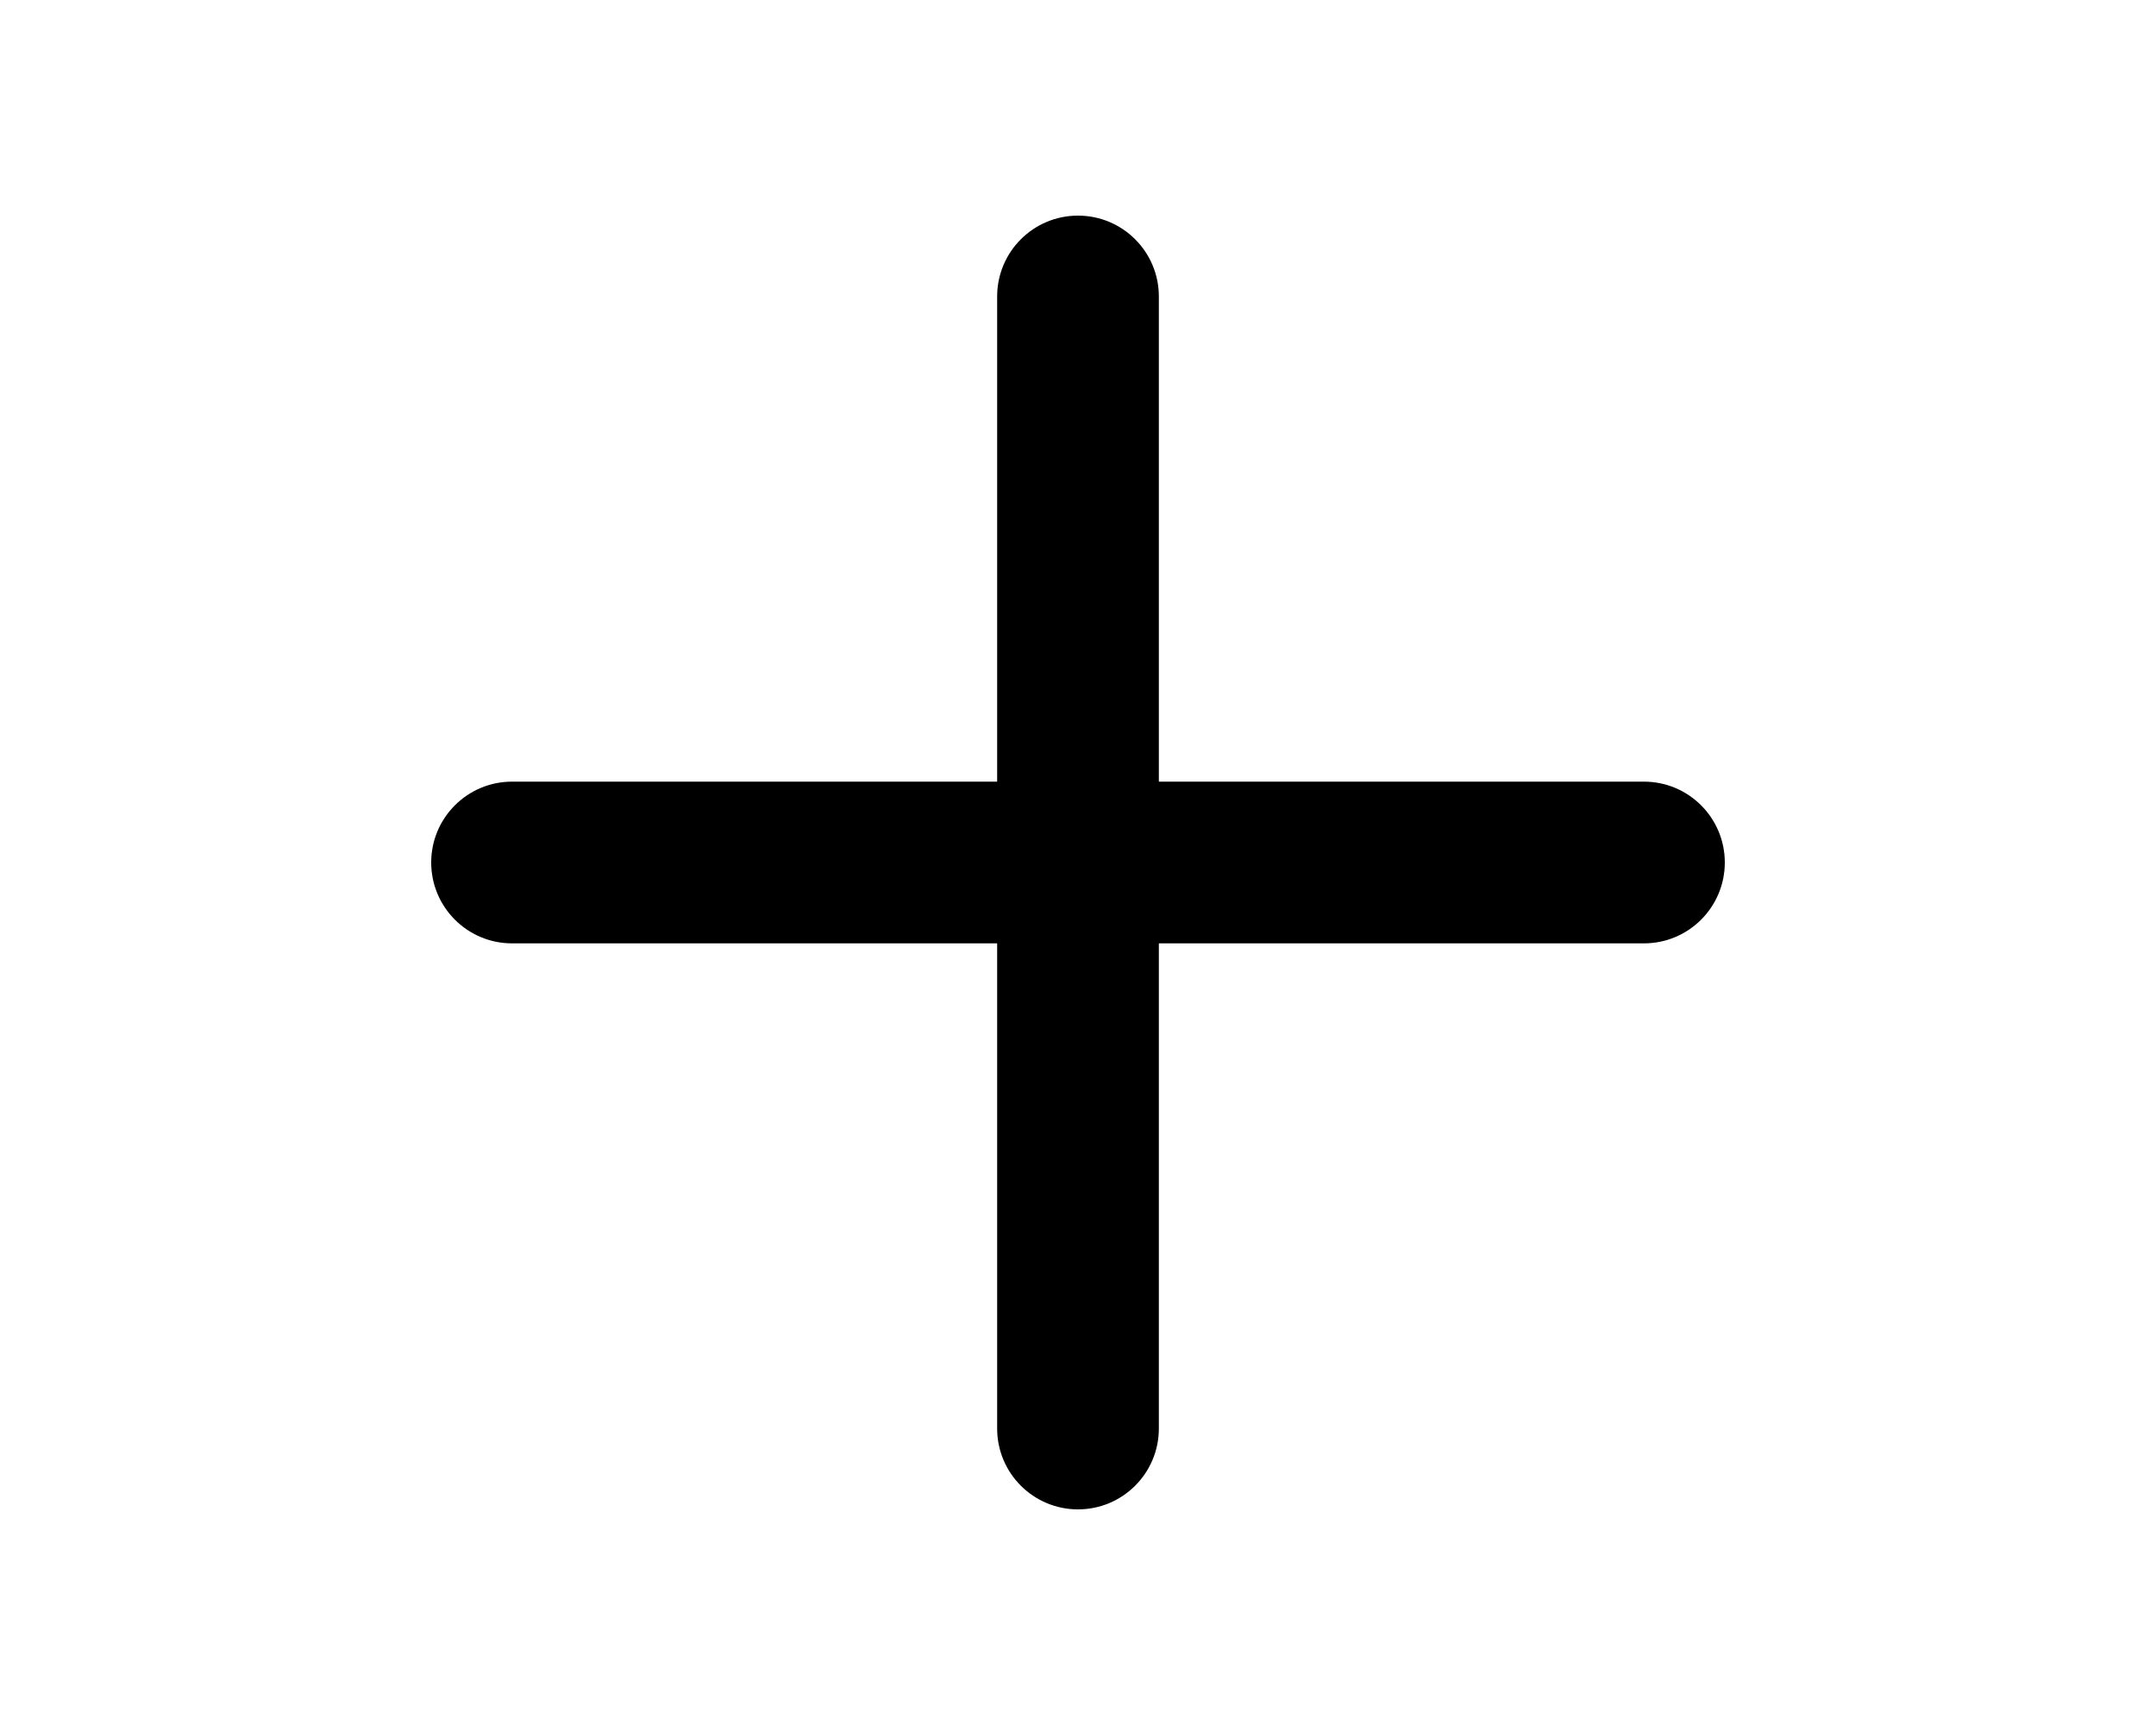
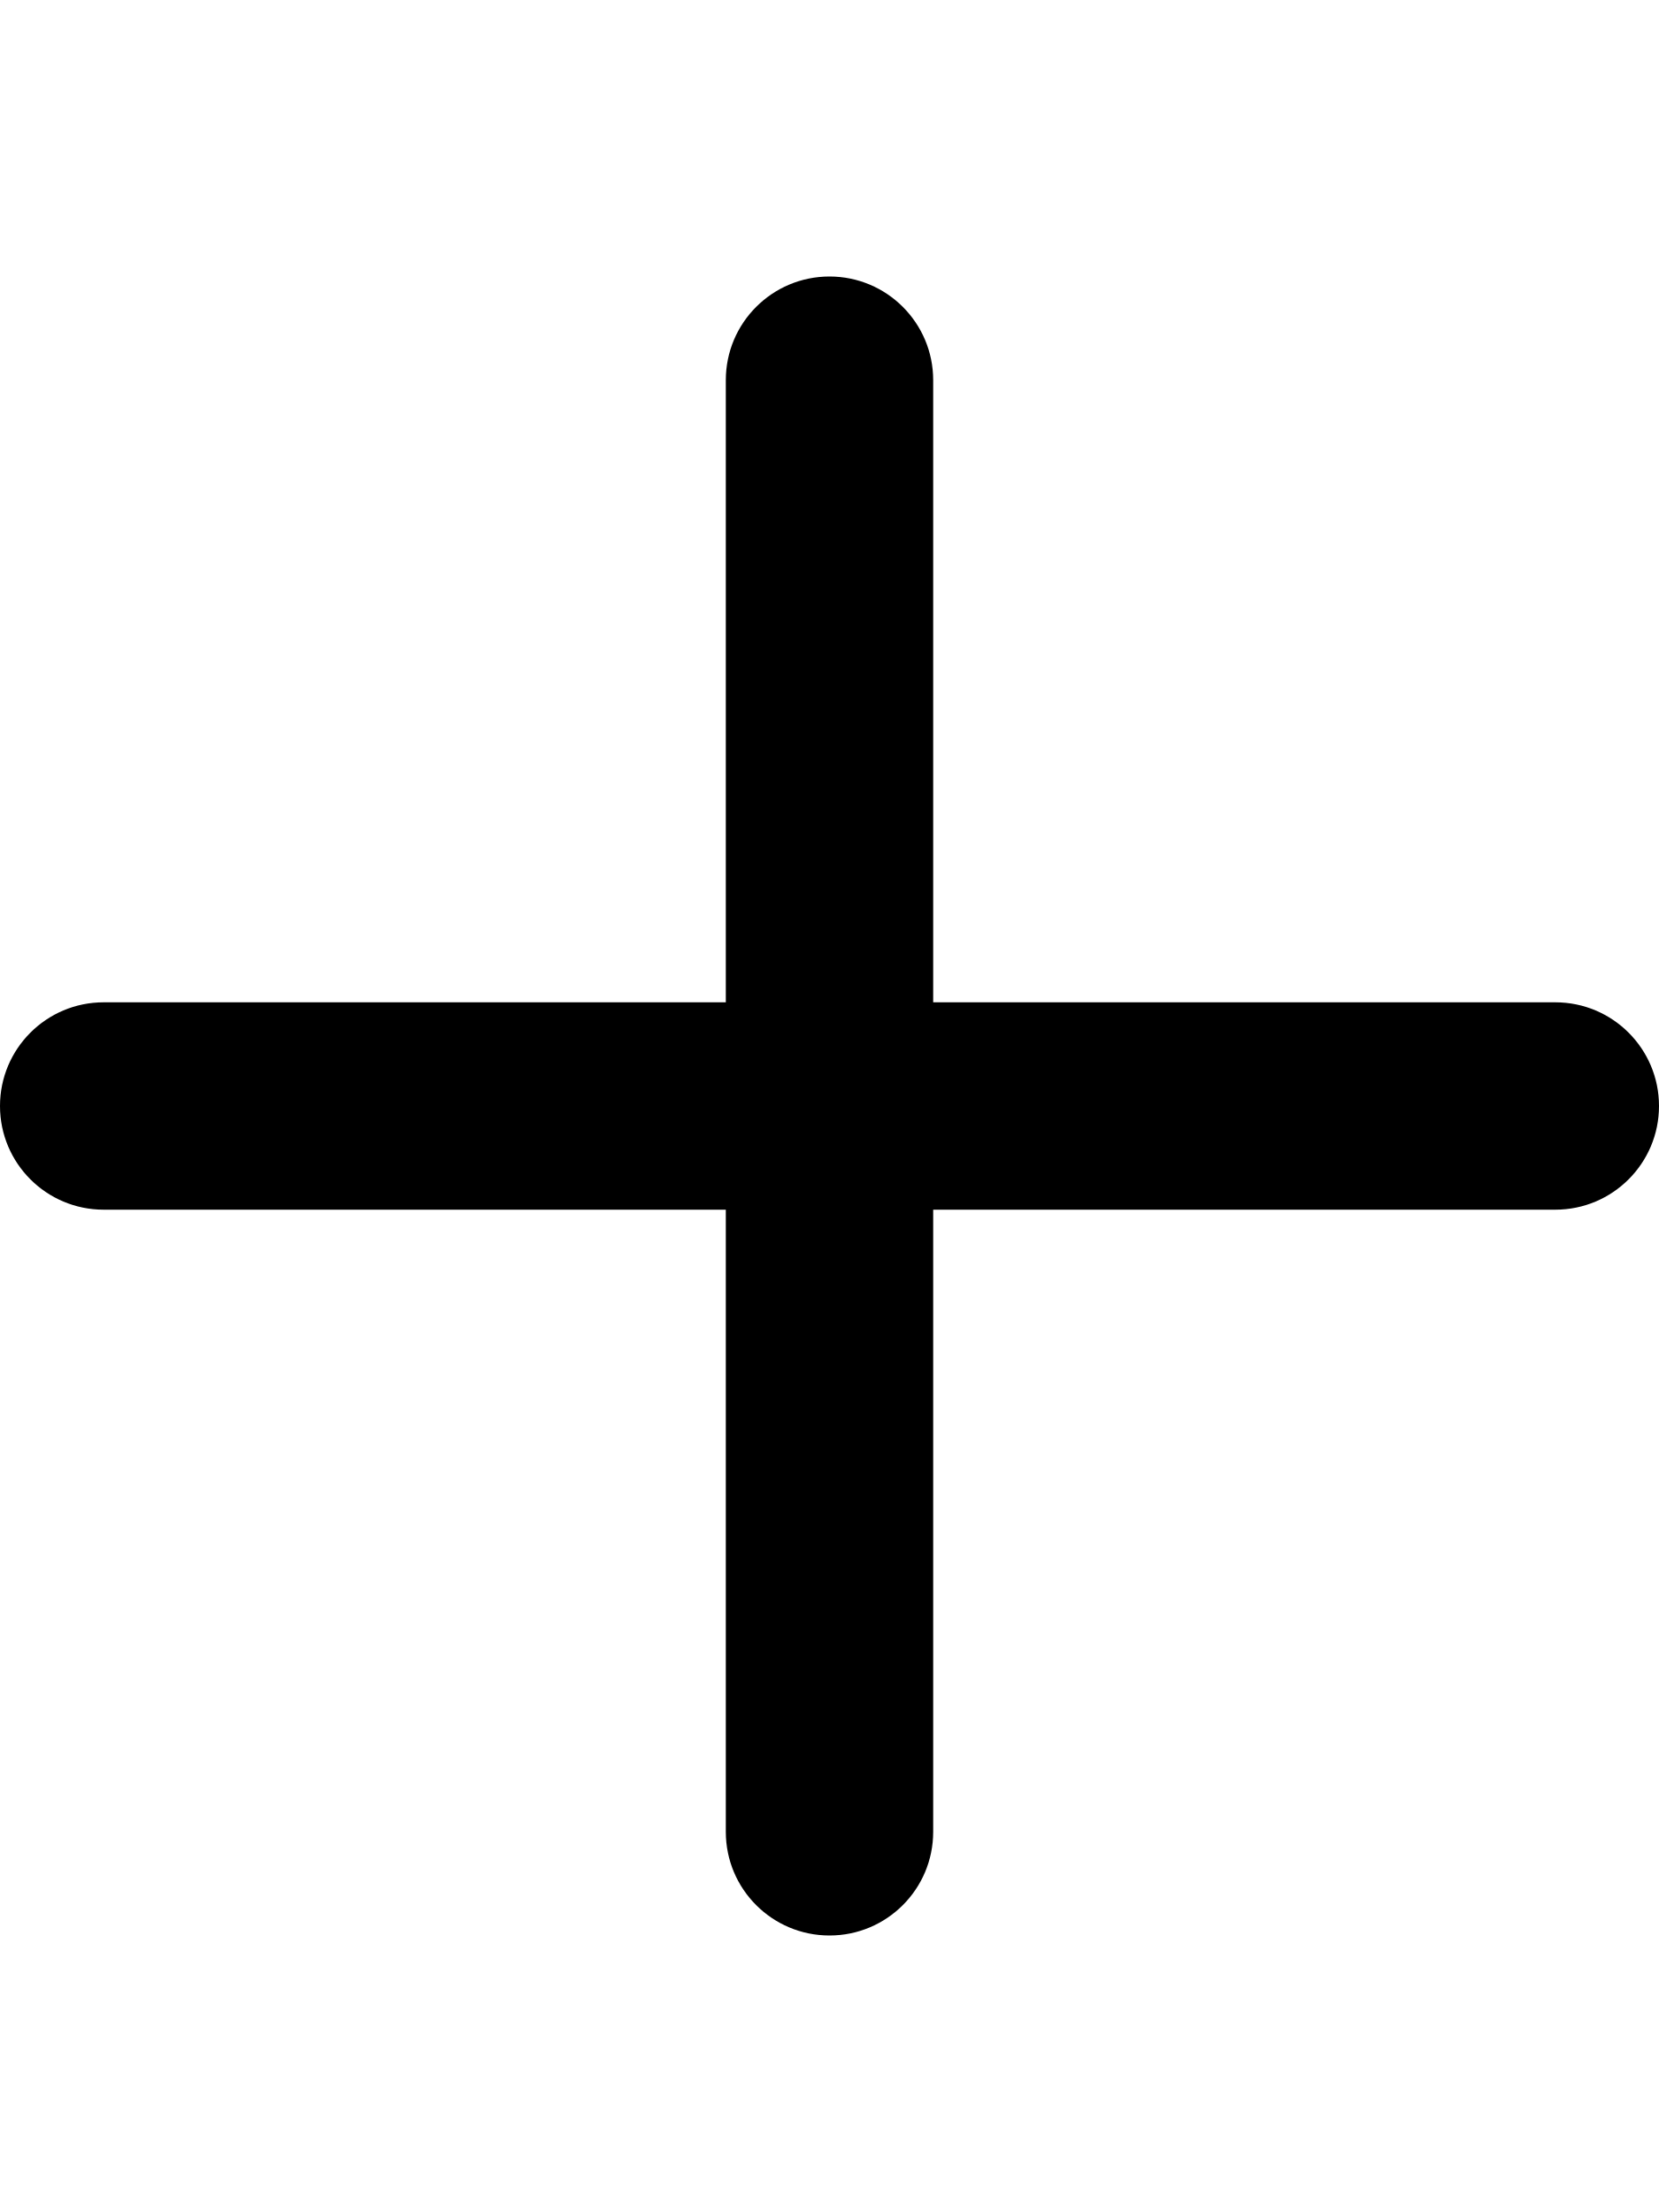
- <svg xmlns="http://www.w3.org/2000/svg" viewBox="0 0 20 16" fill="currentColor">
-   <path fill-rule="evenodd" d="M9.25 8.75v4.5a.75.75 0 0 0 1.5 0v-4.5h4.5a.75.75 0 0 0 0-1.5h-4.5v-4.5a.75.75 0 0 0-1.5 0v4.5h-4.5a.75.75 0 0 0 0 1.5h4.5z" />
+ <svg xmlns="http://www.w3.org/2000/svg" viewBox="0 0 12 16" fill="currentColor">
+   <path fill-rule="evenodd" d="M5.25 8.75v4.5a.75.75 0 0 0 1.5 0v-4.5h4.5a.75.75 0 0 0 0-1.5h-4.5v-4.5a.75.75 0 0 0-1.5 0v4.5H.75a.75.75 0 0 0 0 1.5h4.5z" />
</svg>
